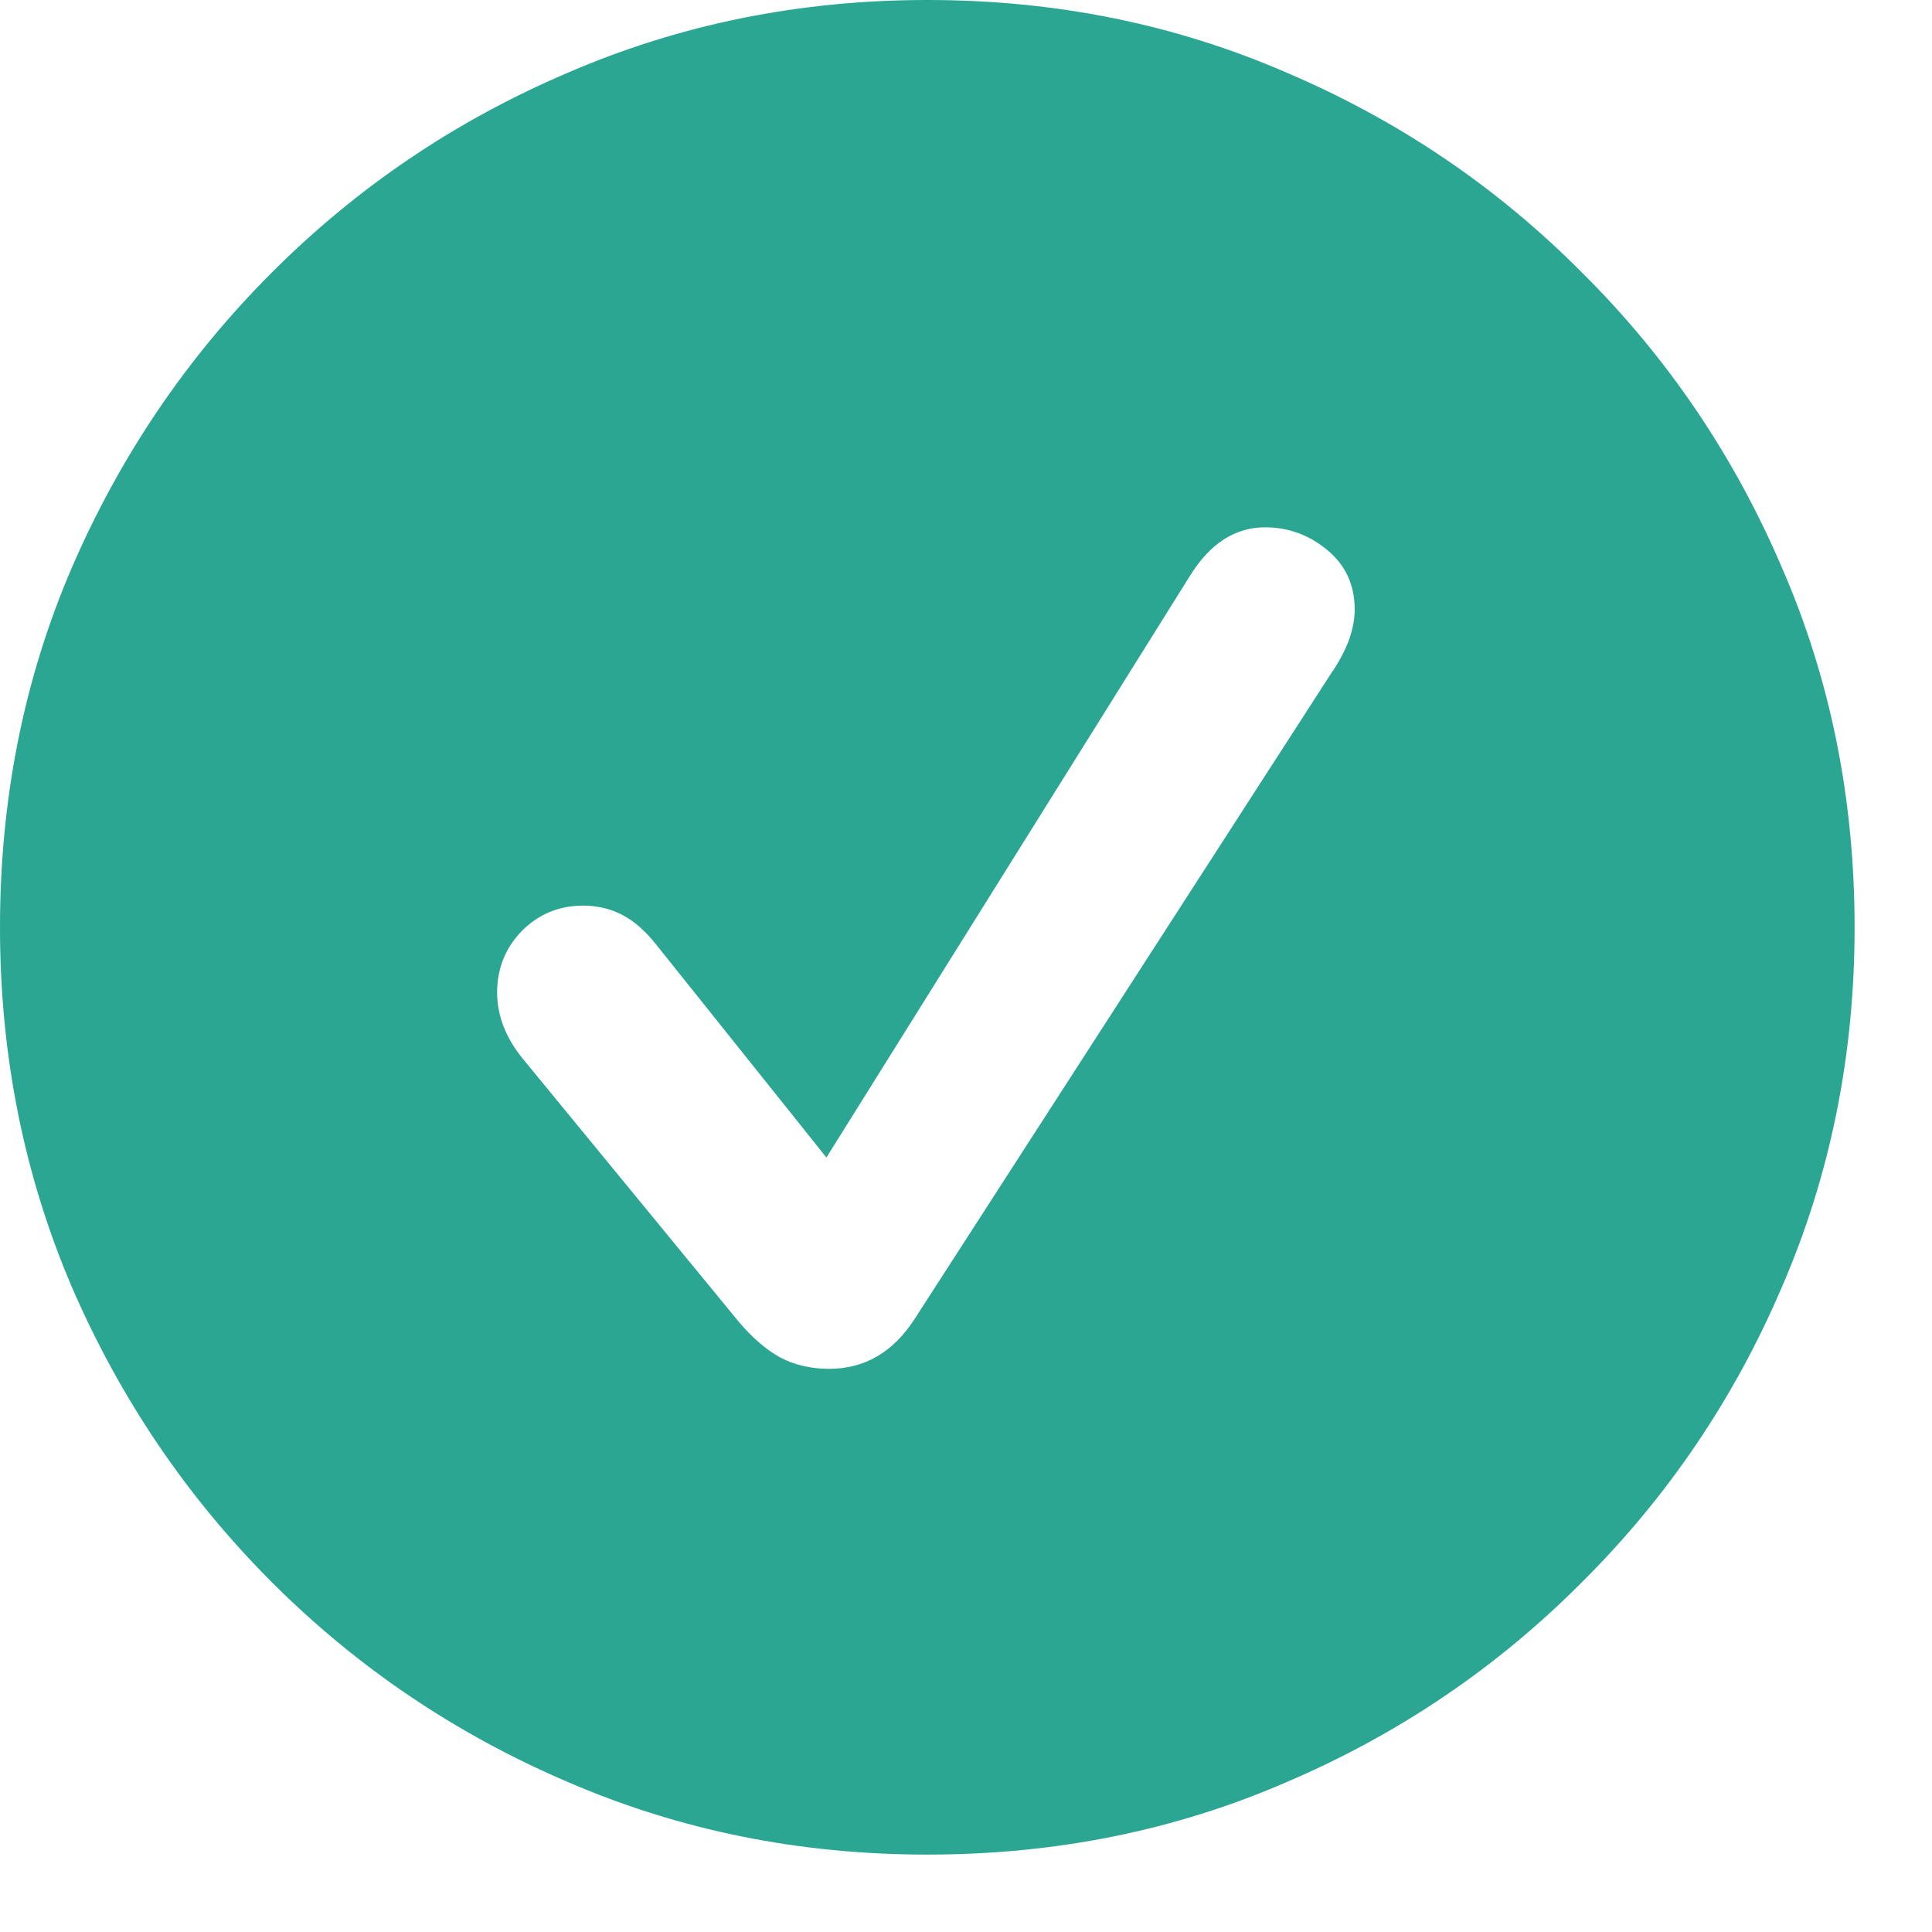
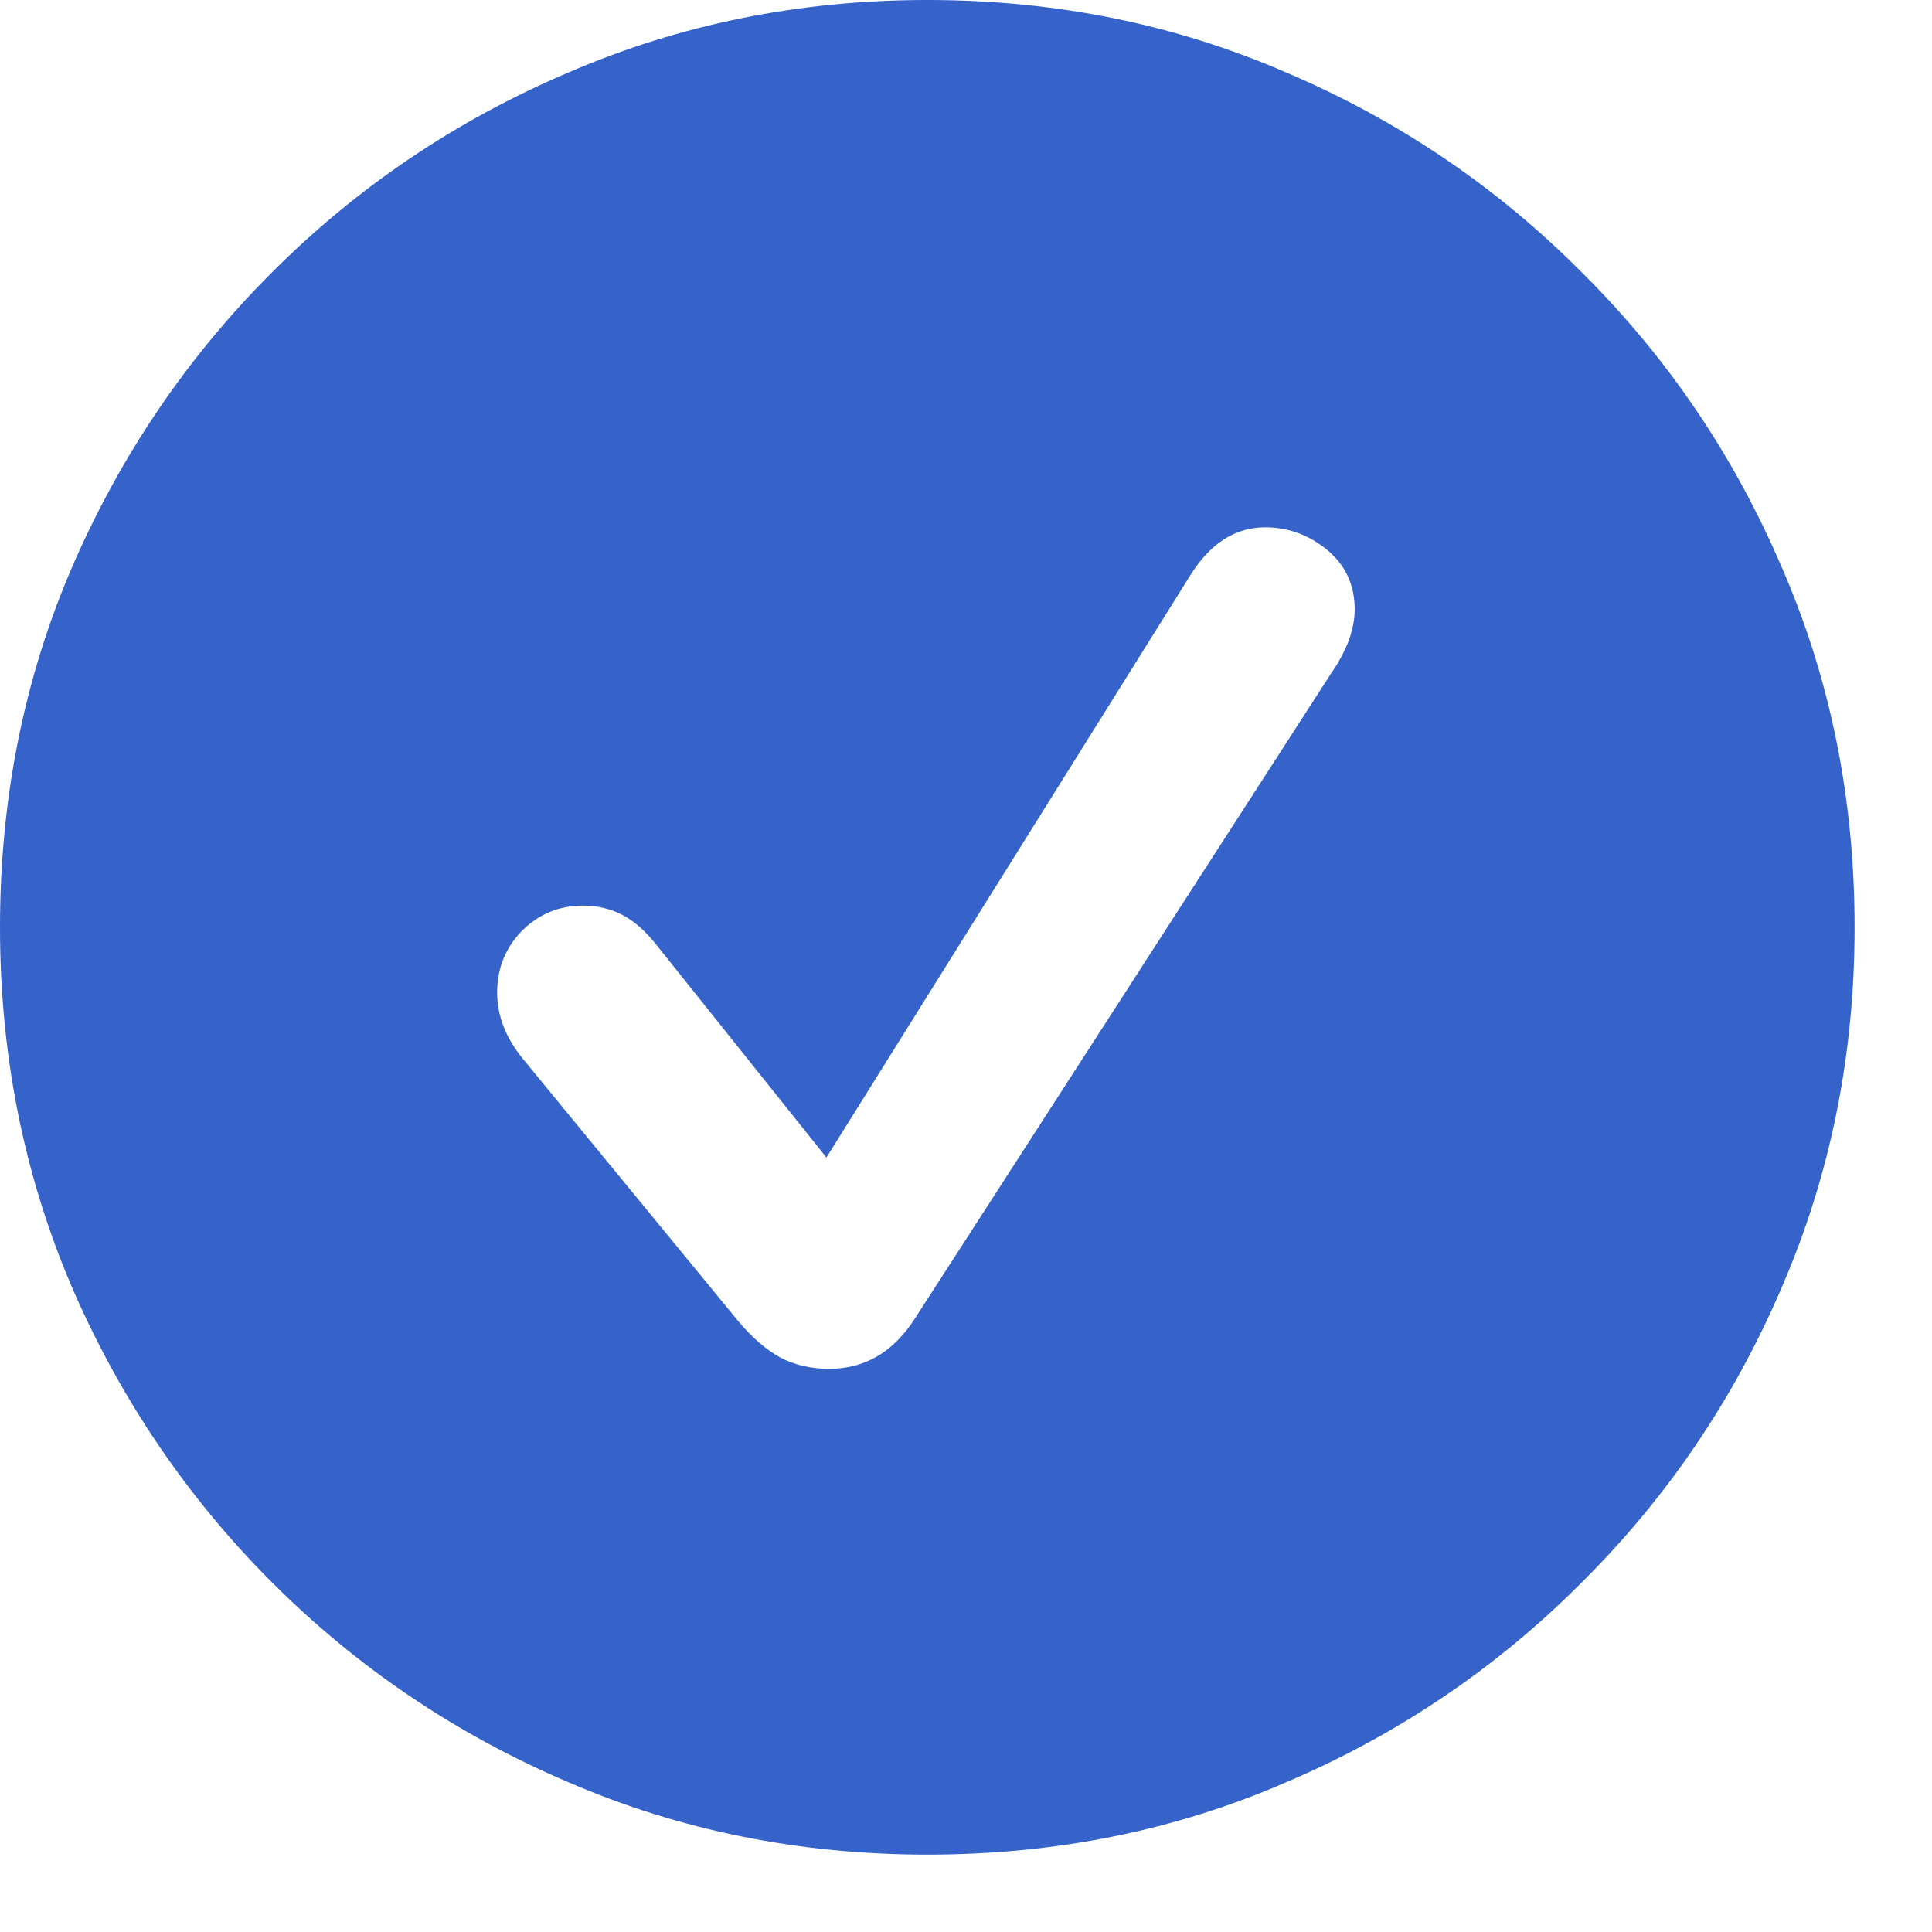
<svg xmlns="http://www.w3.org/2000/svg" width="16" height="16" viewBox="0 0 16 16" fill="none">
-   <path d="M7.68 15.359C6.622 15.359 5.63 15.159 4.703 14.758C3.776 14.362 2.958 13.81 2.25 13.102C1.547 12.398 0.995 11.583 0.594 10.656C0.198 9.729 0 8.737 0 7.68C0 6.617 0.198 5.625 0.594 4.703C0.995 3.776 1.547 2.961 2.25 2.258C2.958 1.549 3.776 0.997 4.703 0.602C5.63 0.201 6.622 0 7.68 0C8.742 0 9.734 0.201 10.656 0.602C11.583 0.997 12.398 1.549 13.102 2.258C13.81 2.961 14.362 3.776 14.758 4.703C15.159 5.625 15.359 6.617 15.359 7.68C15.359 8.737 15.159 9.729 14.758 10.656C14.362 11.583 13.81 12.398 13.102 13.102C12.398 13.81 11.583 14.362 10.656 14.758C9.734 15.159 8.742 15.359 7.68 15.359ZM6.867 11.336C7.159 11.336 7.393 11.2 7.57 10.93L11.023 5.578C11.081 5.495 11.128 5.409 11.164 5.32C11.2 5.227 11.219 5.135 11.219 5.047C11.219 4.844 11.143 4.68 10.992 4.555C10.841 4.43 10.669 4.367 10.477 4.367C10.227 4.367 10.018 4.503 9.852 4.773L6.844 9.586L5.445 7.836C5.352 7.716 5.255 7.63 5.156 7.578C5.057 7.526 4.948 7.5 4.828 7.5C4.63 7.5 4.461 7.57 4.32 7.711C4.185 7.852 4.117 8.021 4.117 8.219C4.117 8.411 4.188 8.594 4.328 8.766L6.117 10.945C6.227 11.075 6.341 11.175 6.461 11.242C6.581 11.305 6.716 11.336 6.867 11.336Z" fill="#2AA693" />
+   <path d="M7.68 15.359C6.622 15.359 5.63 15.159 4.703 14.758C3.776 14.362 2.958 13.81 2.25 13.102C1.547 12.398 0.995 11.583 0.594 10.656C0.198 9.729 0 8.737 0 7.68C0 6.617 0.198 5.625 0.594 4.703C0.995 3.776 1.547 2.961 2.25 2.258C2.958 1.549 3.776 0.997 4.703 0.602C5.63 0.201 6.622 0 7.68 0C8.742 0 9.734 0.201 10.656 0.602C11.583 0.997 12.398 1.549 13.102 2.258C13.81 2.961 14.362 3.776 14.758 4.703C15.159 5.625 15.359 6.617 15.359 7.68C15.359 8.737 15.159 9.729 14.758 10.656C14.362 11.583 13.81 12.398 13.102 13.102C12.398 13.81 11.583 14.362 10.656 14.758C9.734 15.159 8.742 15.359 7.68 15.359ZM6.867 11.336C7.159 11.336 7.393 11.2 7.57 10.93L11.023 5.578C11.081 5.495 11.128 5.409 11.164 5.32C11.2 5.227 11.219 5.135 11.219 5.047C11.219 4.844 11.143 4.68 10.992 4.555C10.841 4.43 10.669 4.367 10.477 4.367C10.227 4.367 10.018 4.503 9.852 4.773L6.844 9.586L5.445 7.836C5.352 7.716 5.255 7.63 5.156 7.578C5.057 7.526 4.948 7.5 4.828 7.5C4.63 7.5 4.461 7.57 4.32 7.711C4.185 7.852 4.117 8.021 4.117 8.219C4.117 8.411 4.188 8.594 4.328 8.766L6.117 10.945C6.227 11.075 6.341 11.175 6.461 11.242C6.581 11.305 6.716 11.336 6.867 11.336Z" fill="#3563C9" />
</svg>
